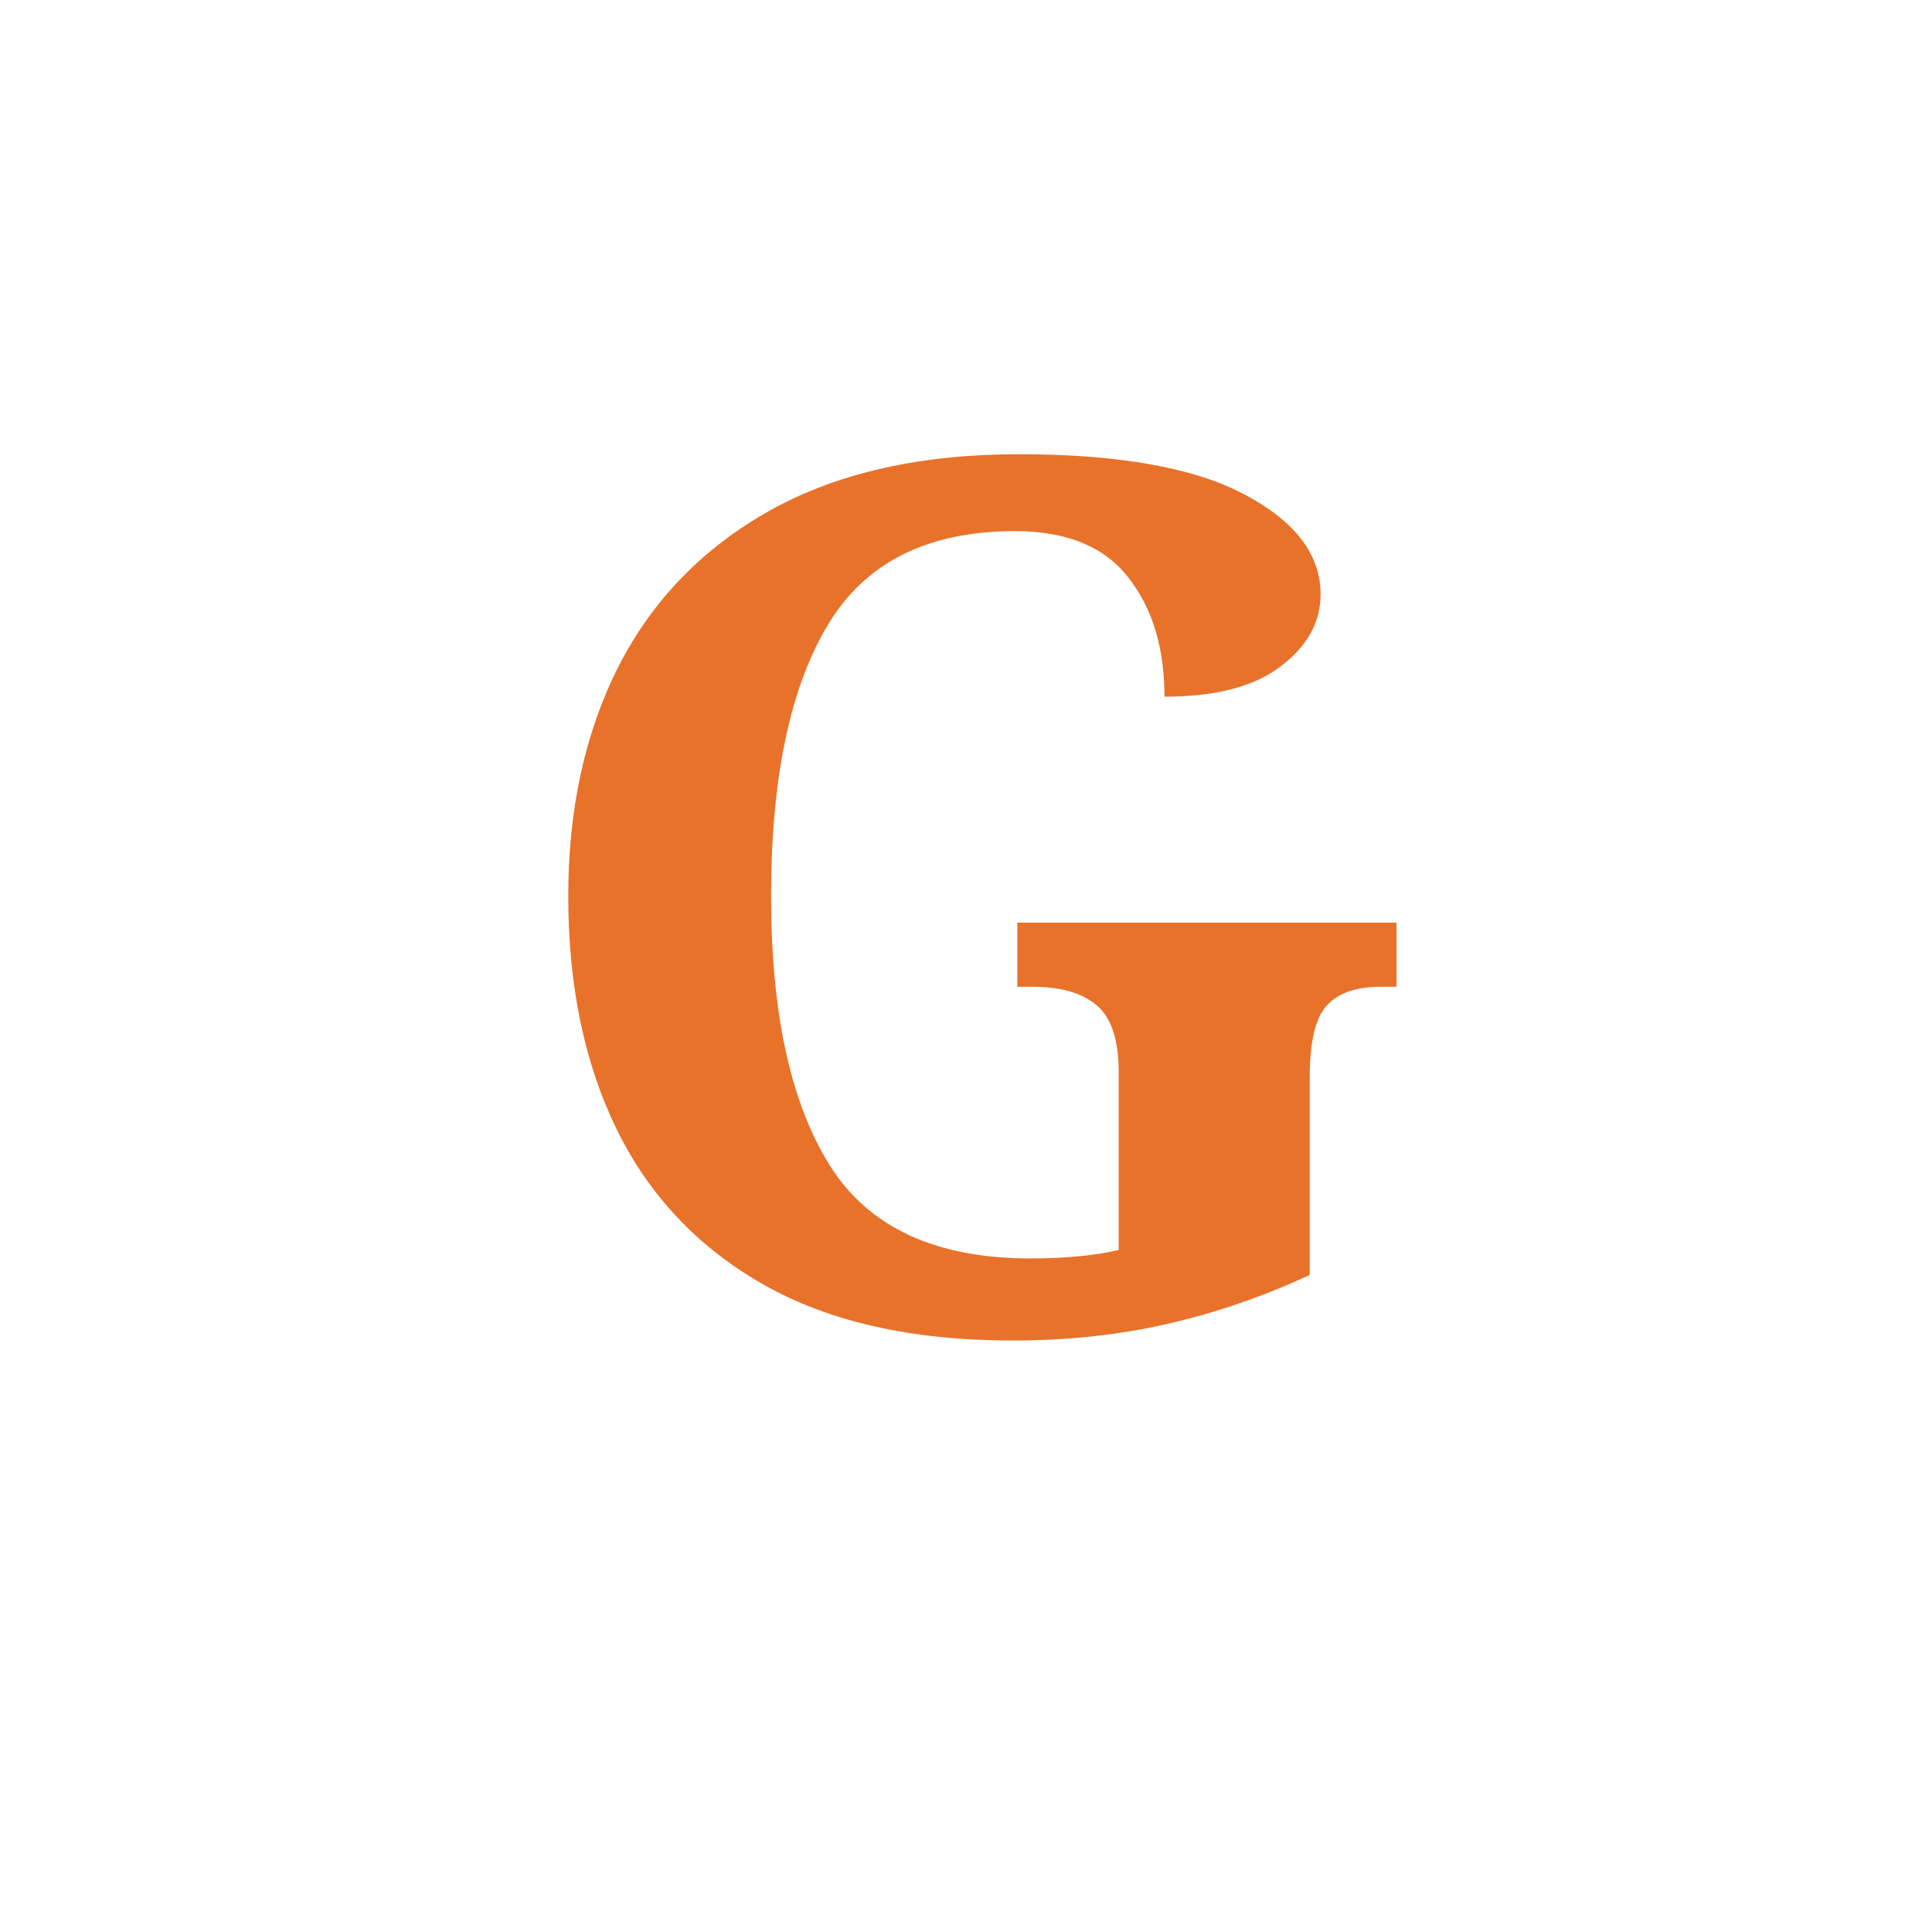
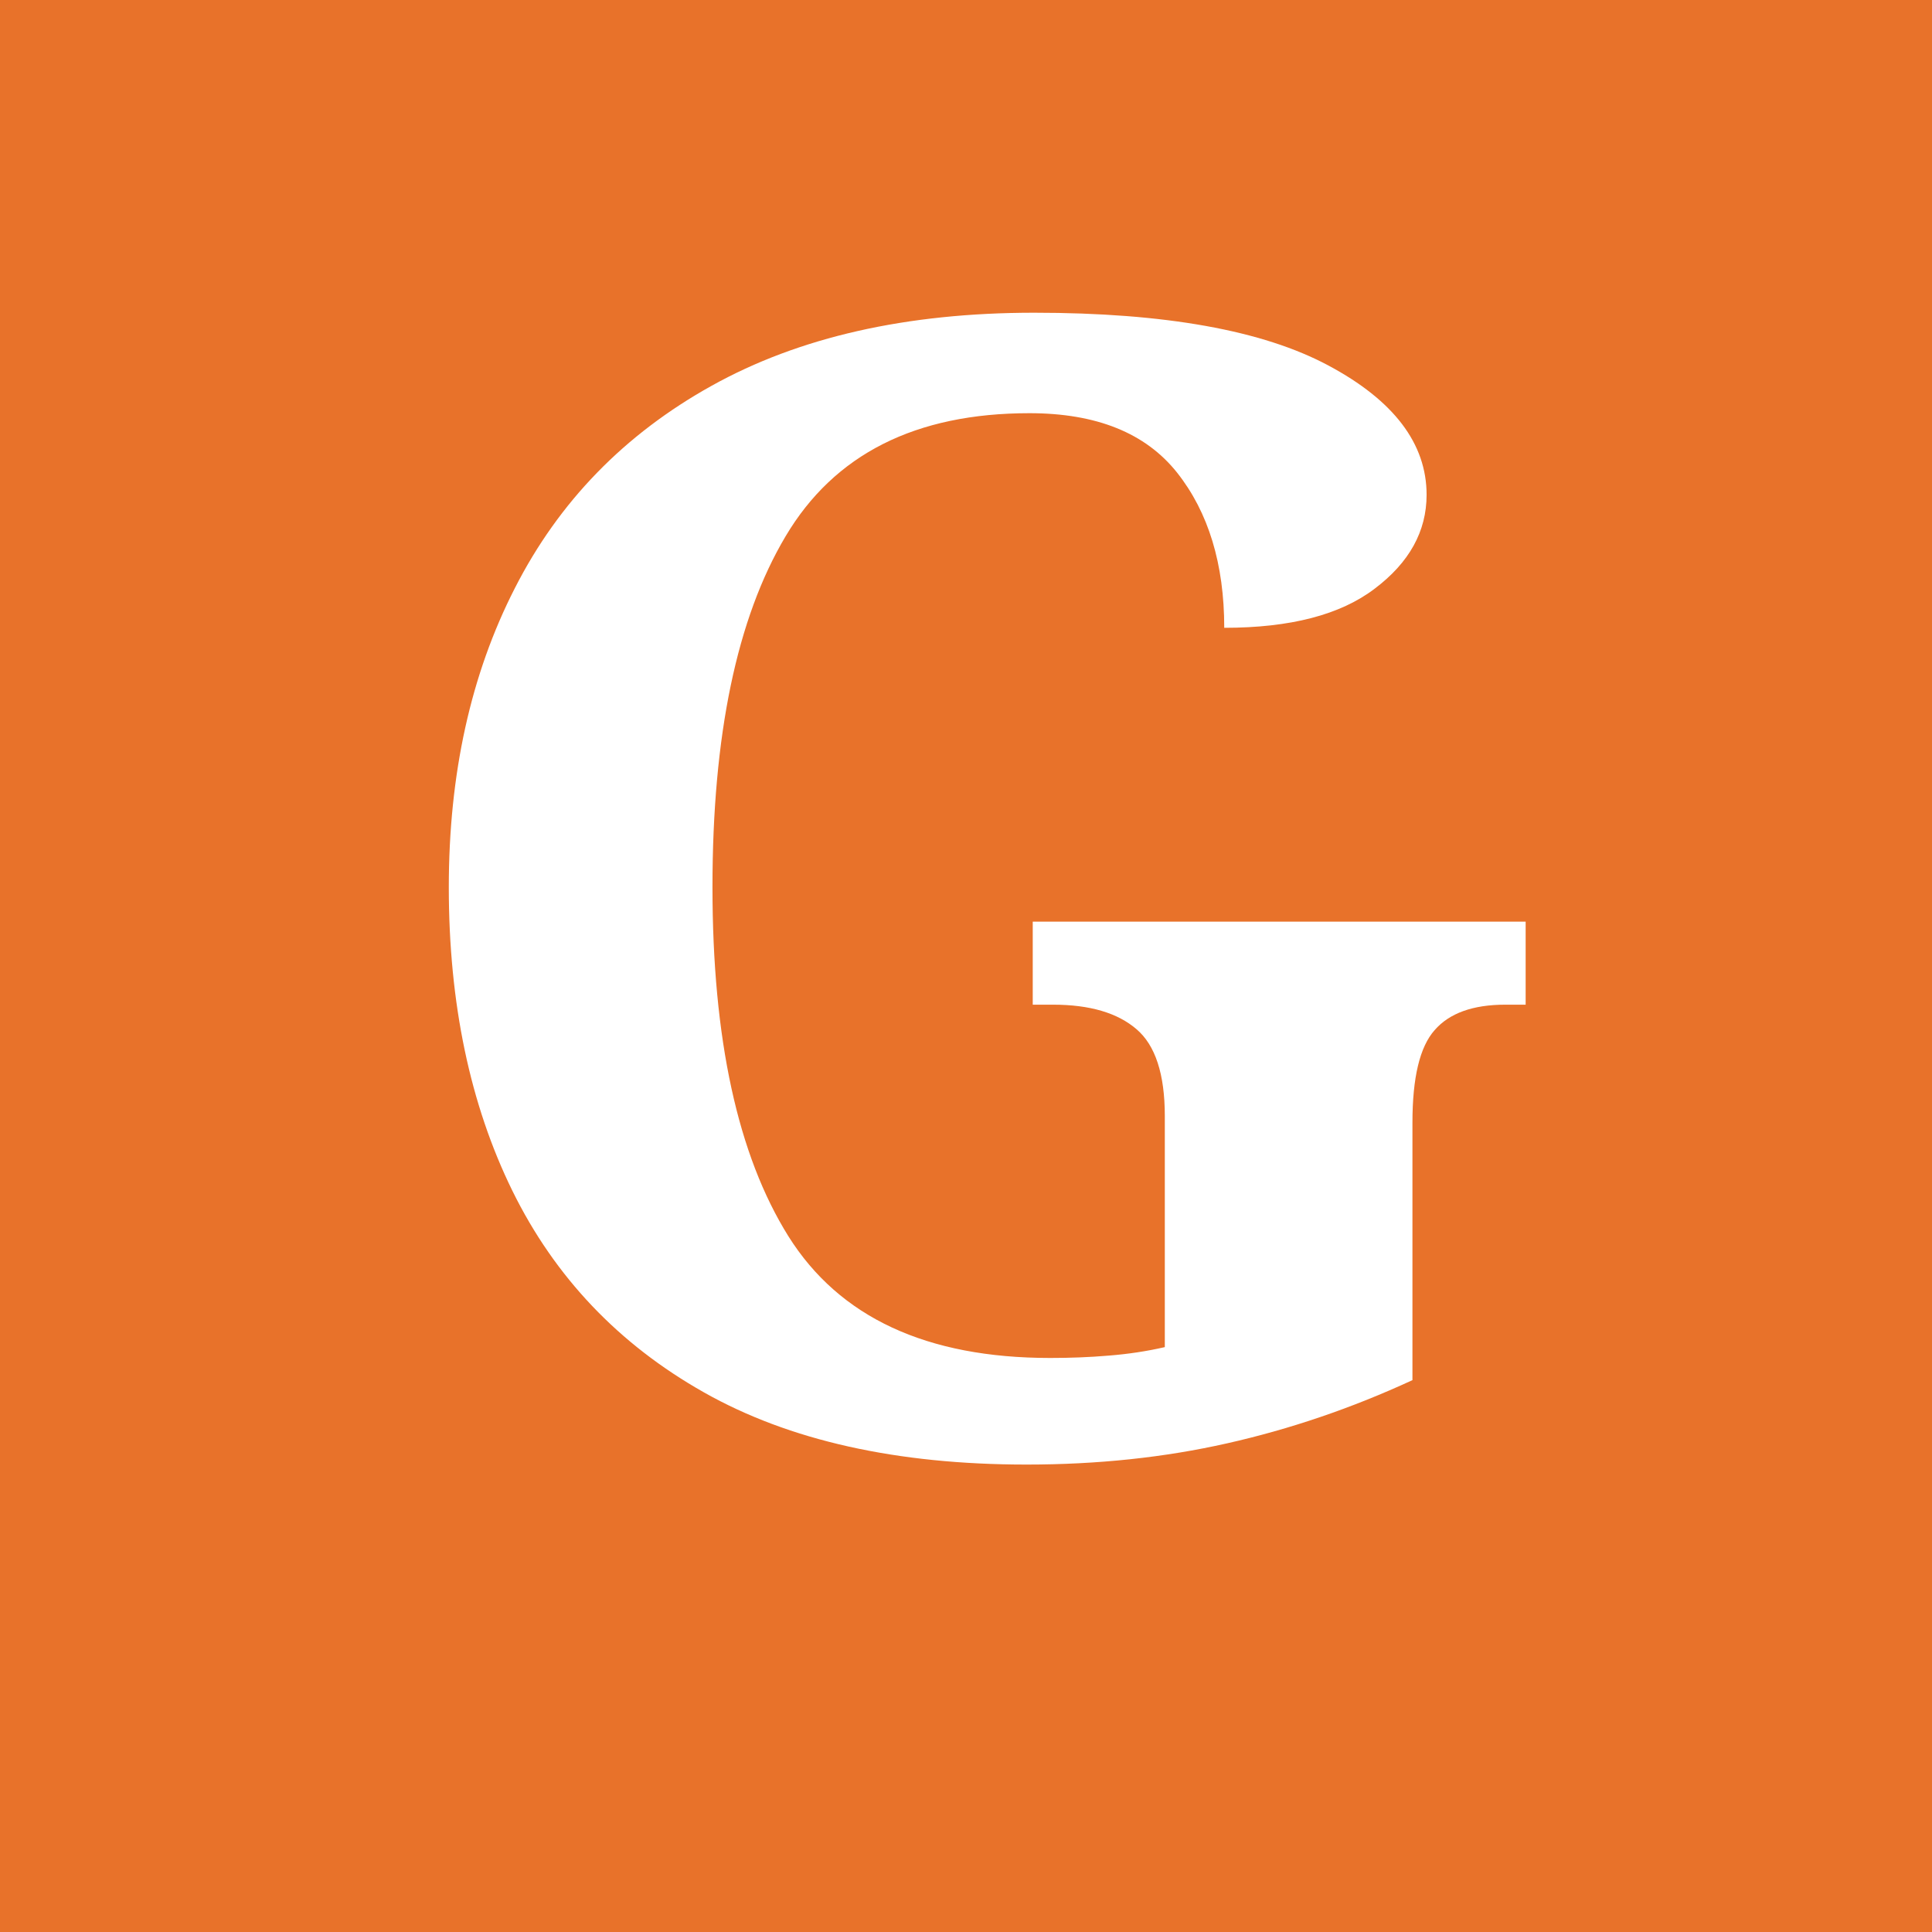
<svg xmlns="http://www.w3.org/2000/svg" viewBox="0 0 64 64" fill="none">
-   <rect width="64" height="64" fill="white" />
-   <text x="32" y="44" font-family="Georgia, serif" font-weight="600" font-size="40" fill="#E8722A" text-anchor="middle">G</text>
+   <rect width="64" height="64" fill="#E8722A" />
+   <text x="32" y="48" font-family="Georgia, serif" font-weight="900" font-size="52" fill="white" text-anchor="middle">G</text>
</svg>
